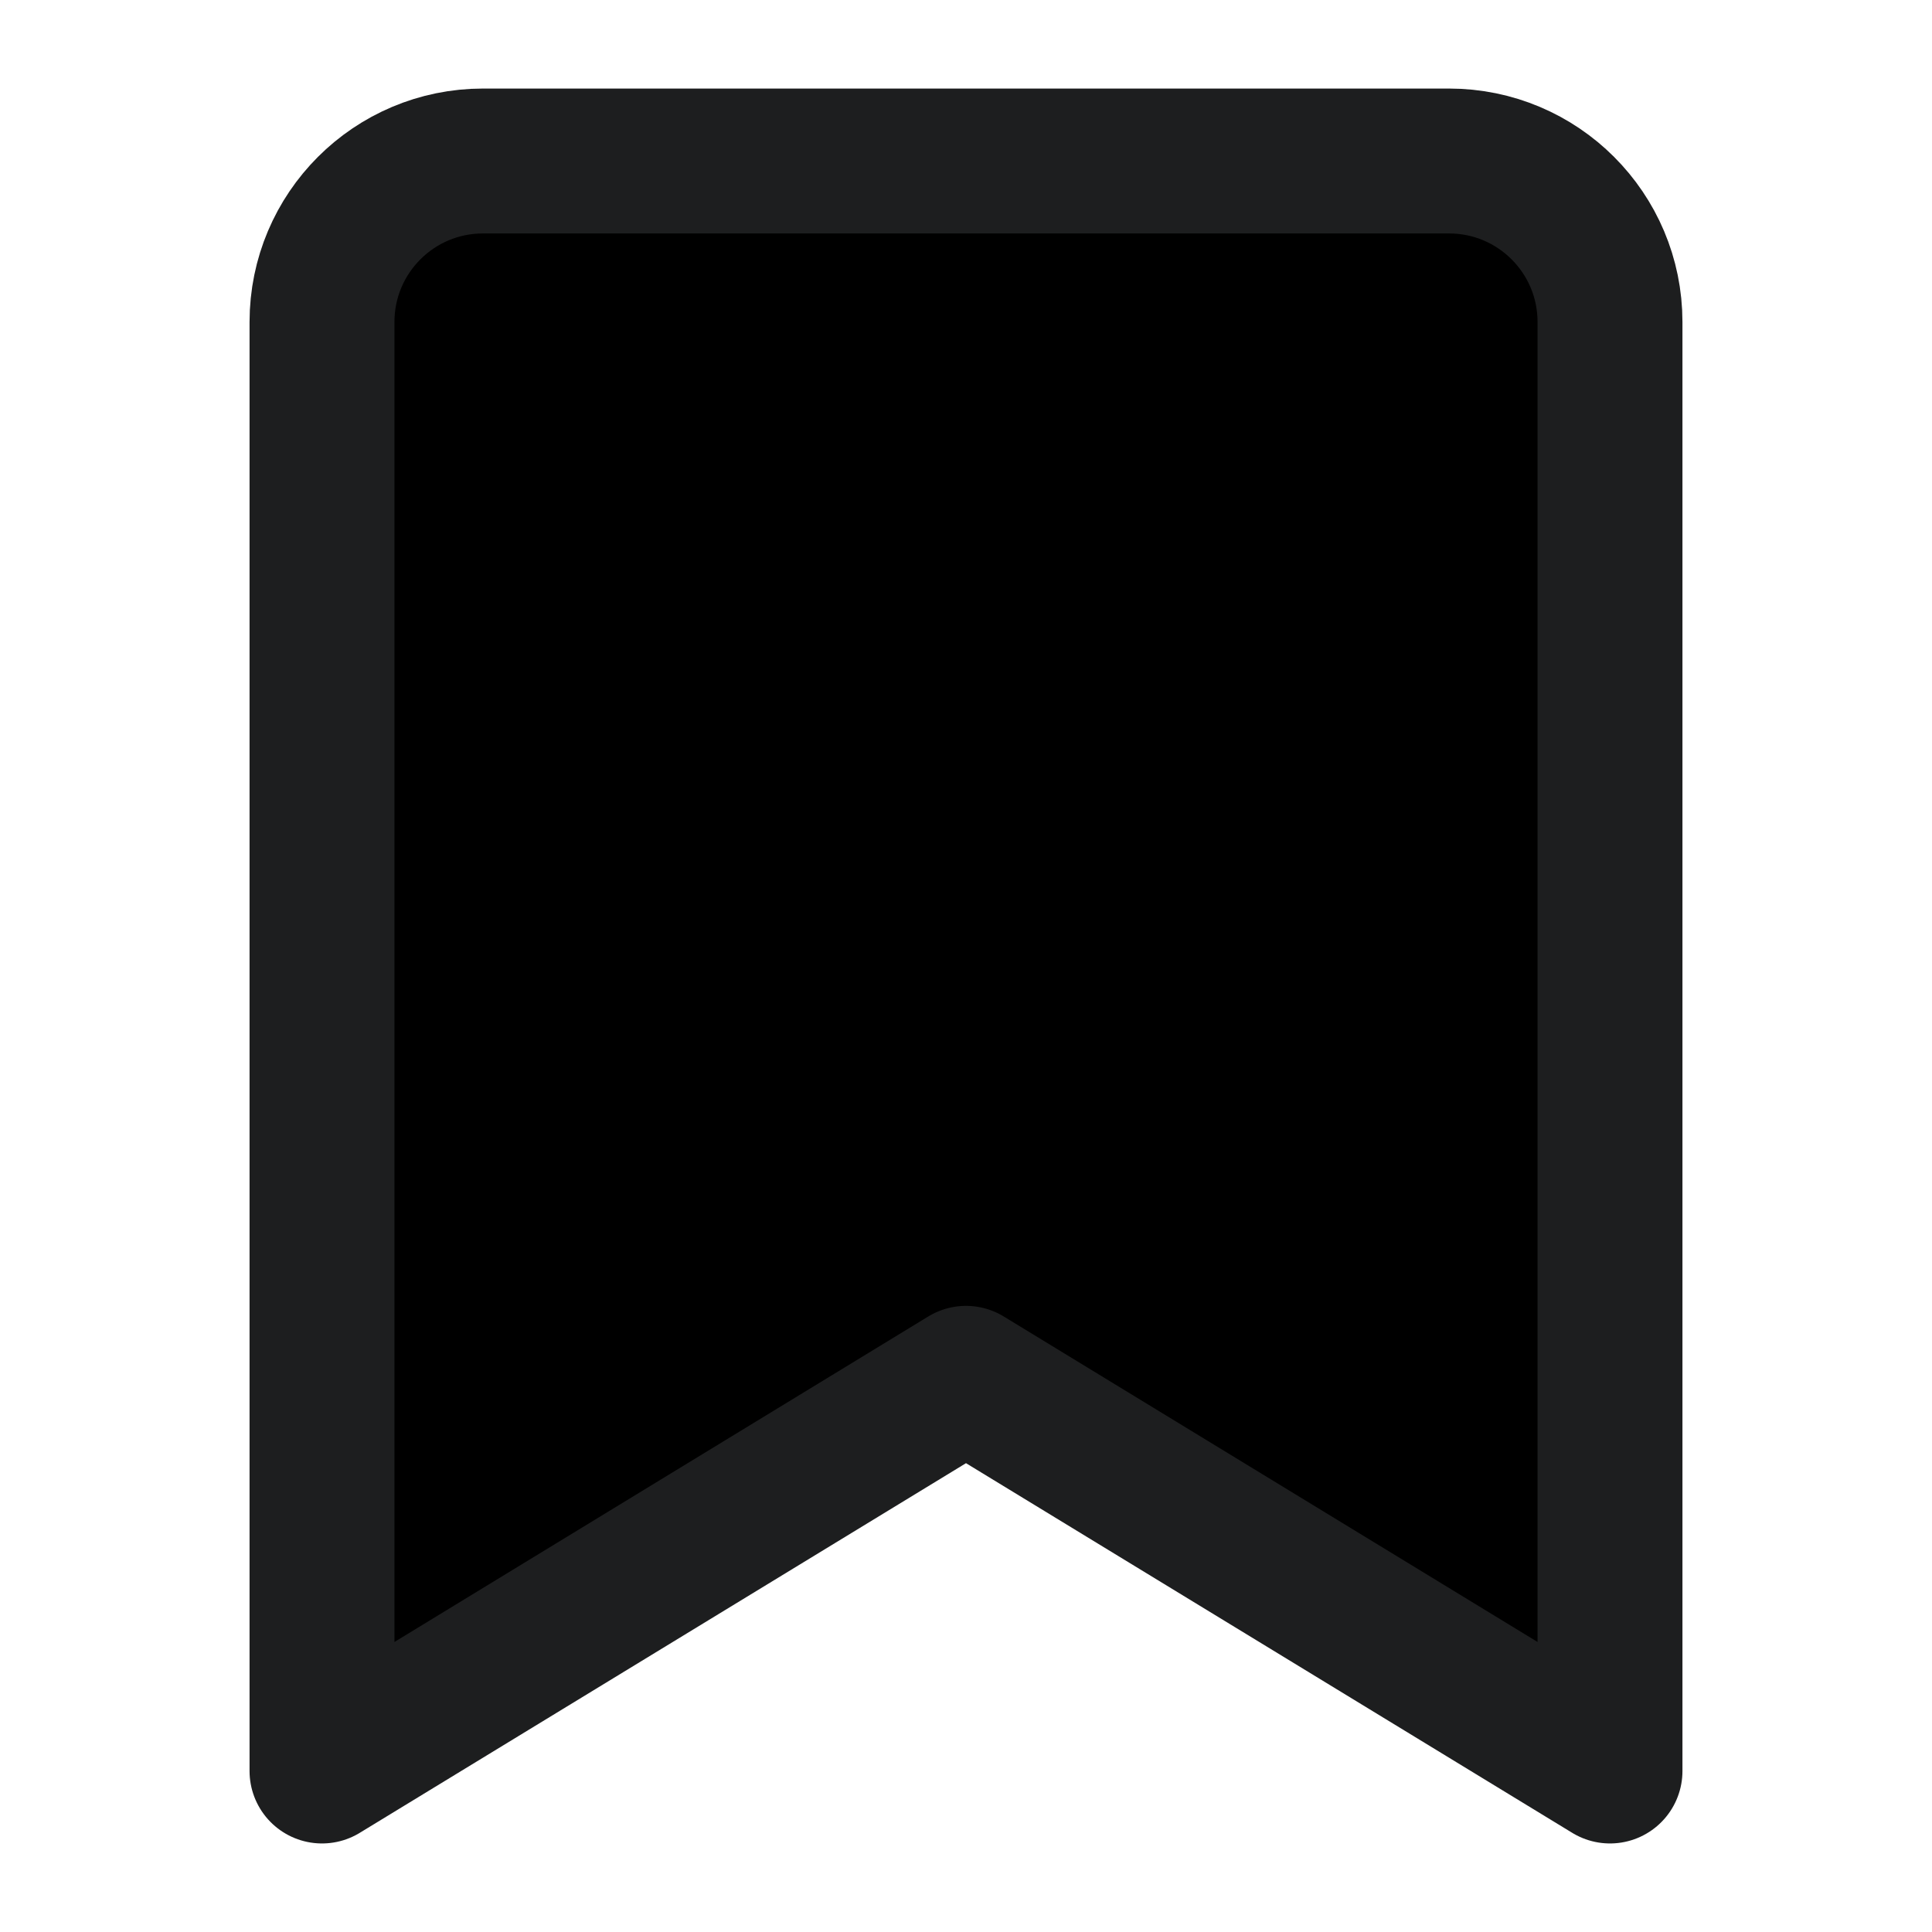
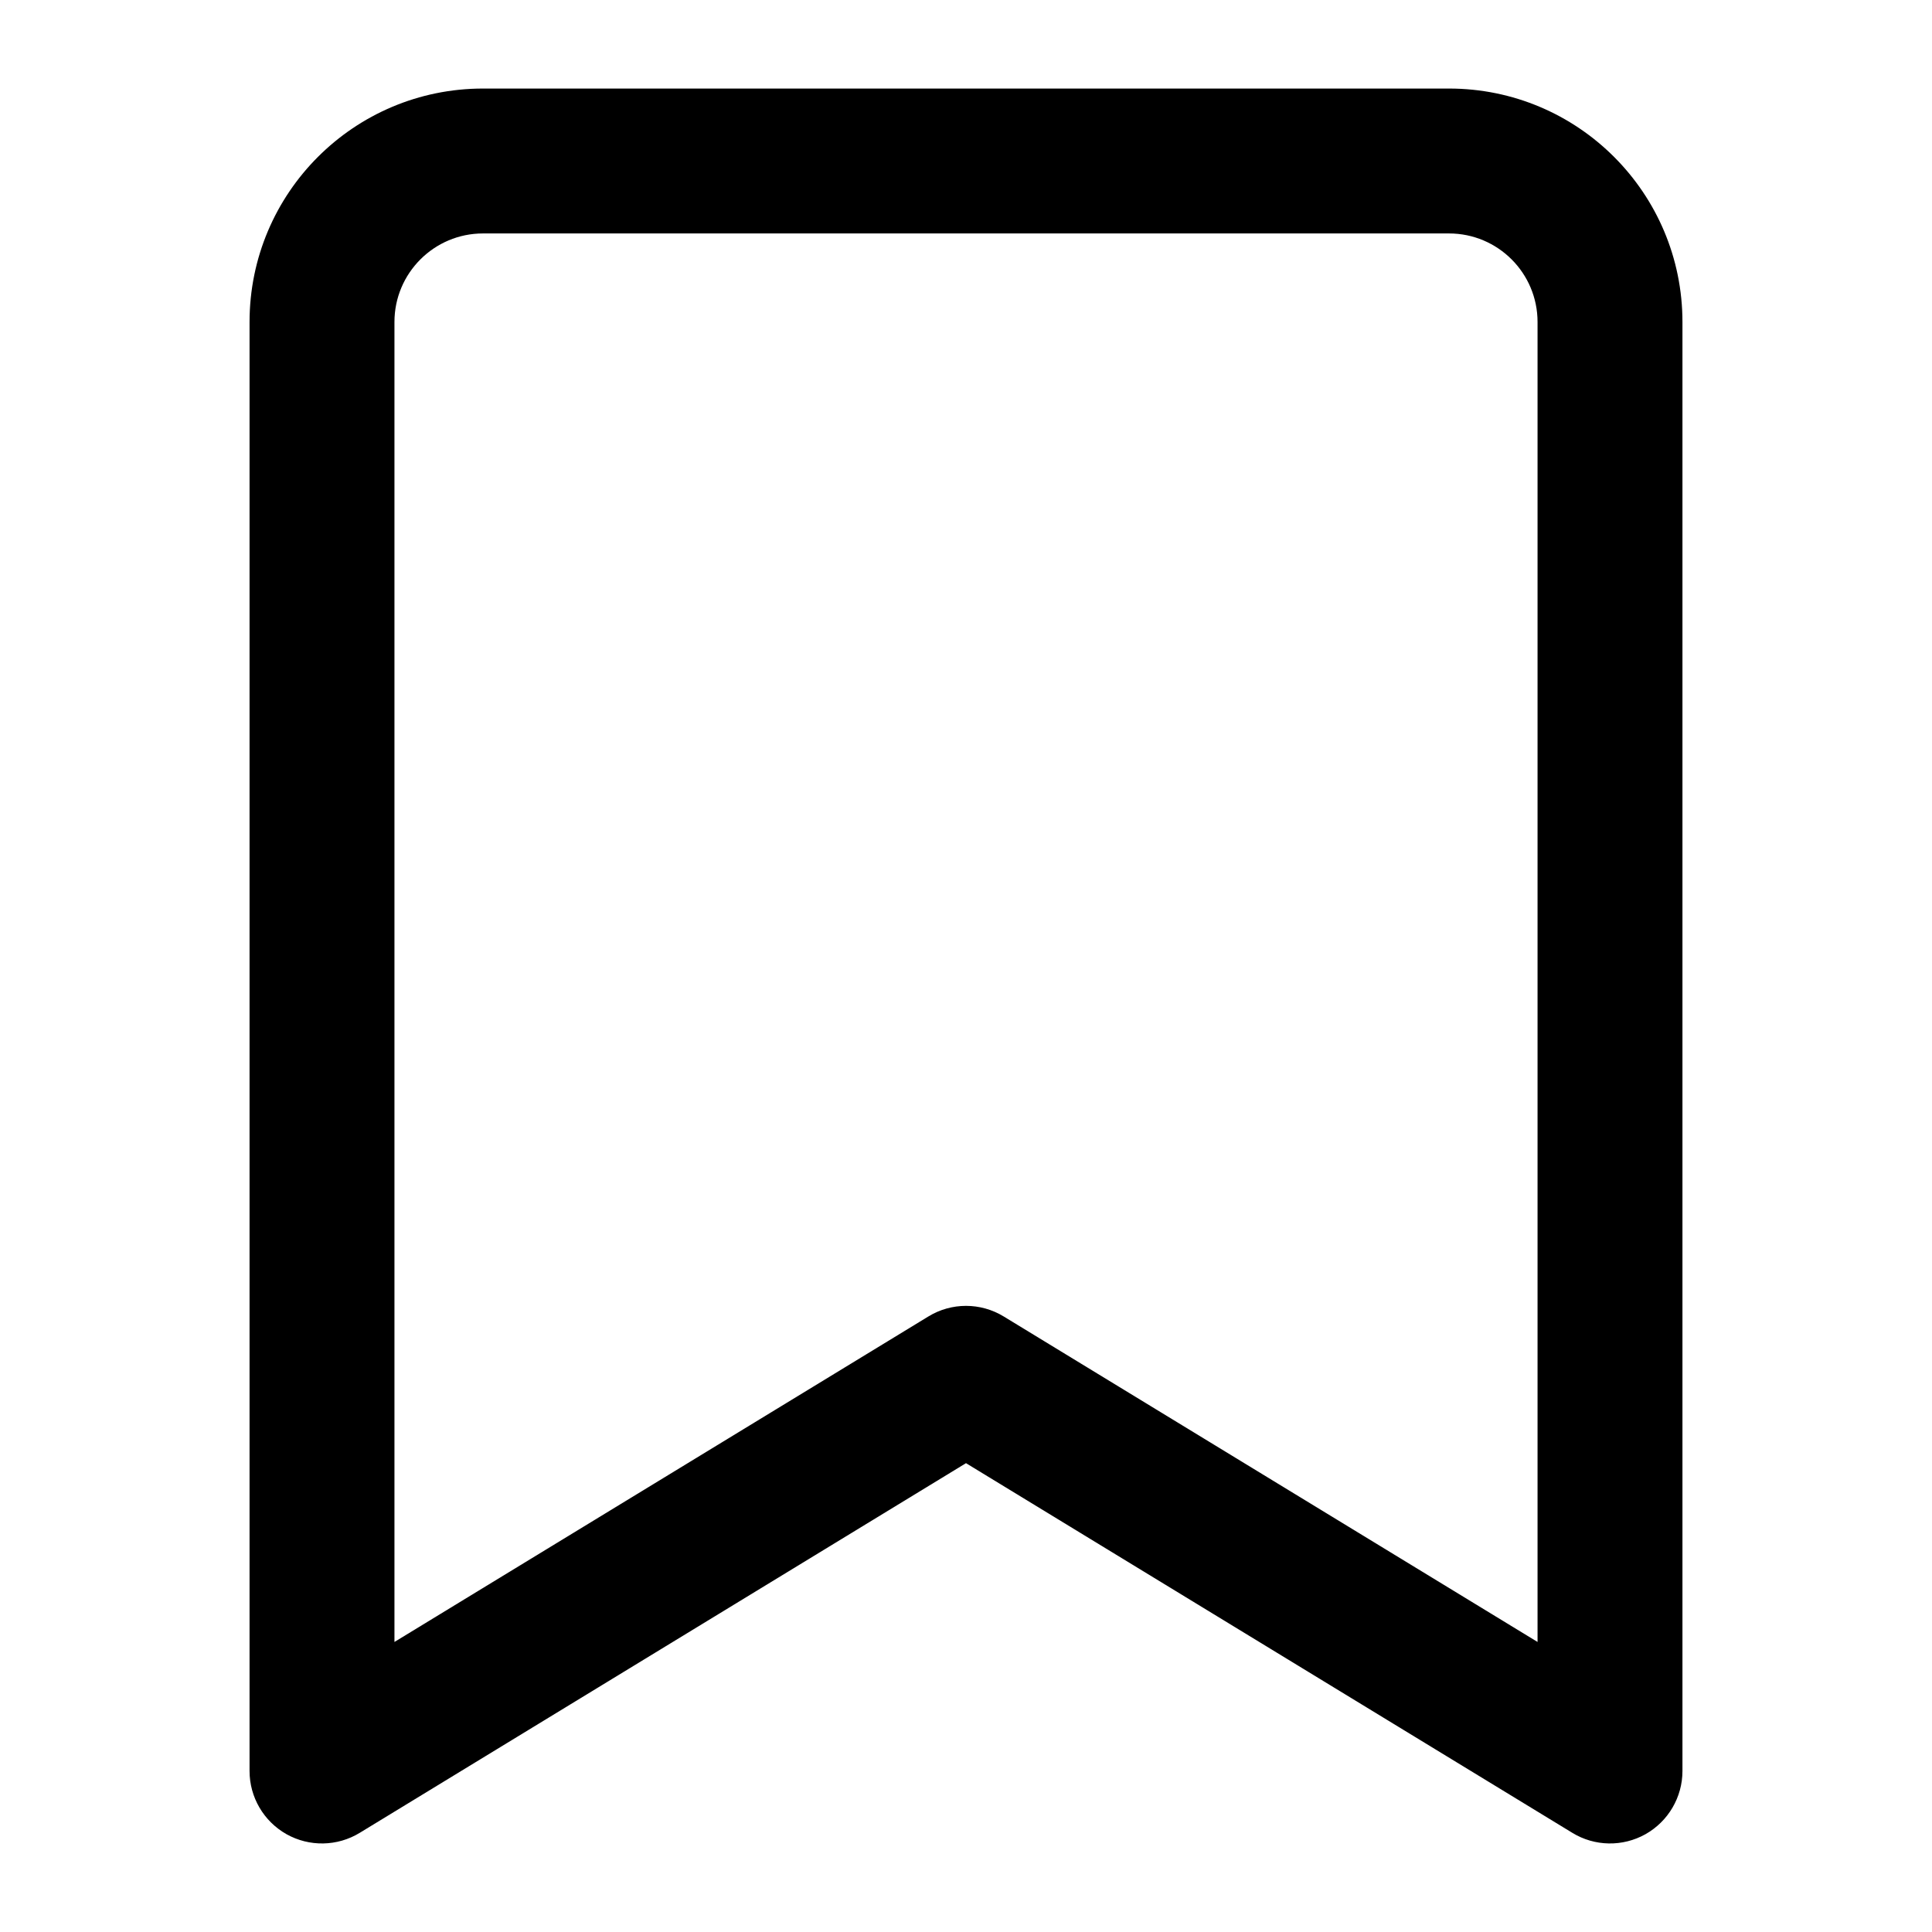
<svg xmlns="http://www.w3.org/2000/svg" width="24" height="24" viewBox="0 0 24 24" fill="currentColor">
-   <path d="M4 4C4 2.895 4.895 2 6 2H18C19.105 2 20 2.895 20 4V22L12 17.122L4 22L4 4Z" stroke="#1D1E1F" stroke-width="1.8" stroke-linejoin="round" />
+   <path fill-rule="evenodd" clip-rule="evenodd" d="M3.1 4C3.1 2.398 4.398 1.1 6 1.1H18C19.602 1.1 20.9 2.398 20.9 4V22C20.9 22.326 20.724 22.625 20.441 22.785C20.157 22.944 19.809 22.938 19.532 22.768L12 18.176L4.469 22.768C4.191 22.938 3.843 22.944 3.559 22.785C3.276 22.625 3.1 22.326 3.1 22V4ZM6 2.9C5.393 2.9 4.9 3.393 4.9 4V20.397L11.532 16.354C11.819 16.178 12.181 16.178 12.469 16.354L19.1 20.397V4C19.1 3.393 18.608 2.9 18 2.9H6Z" />
</svg>
